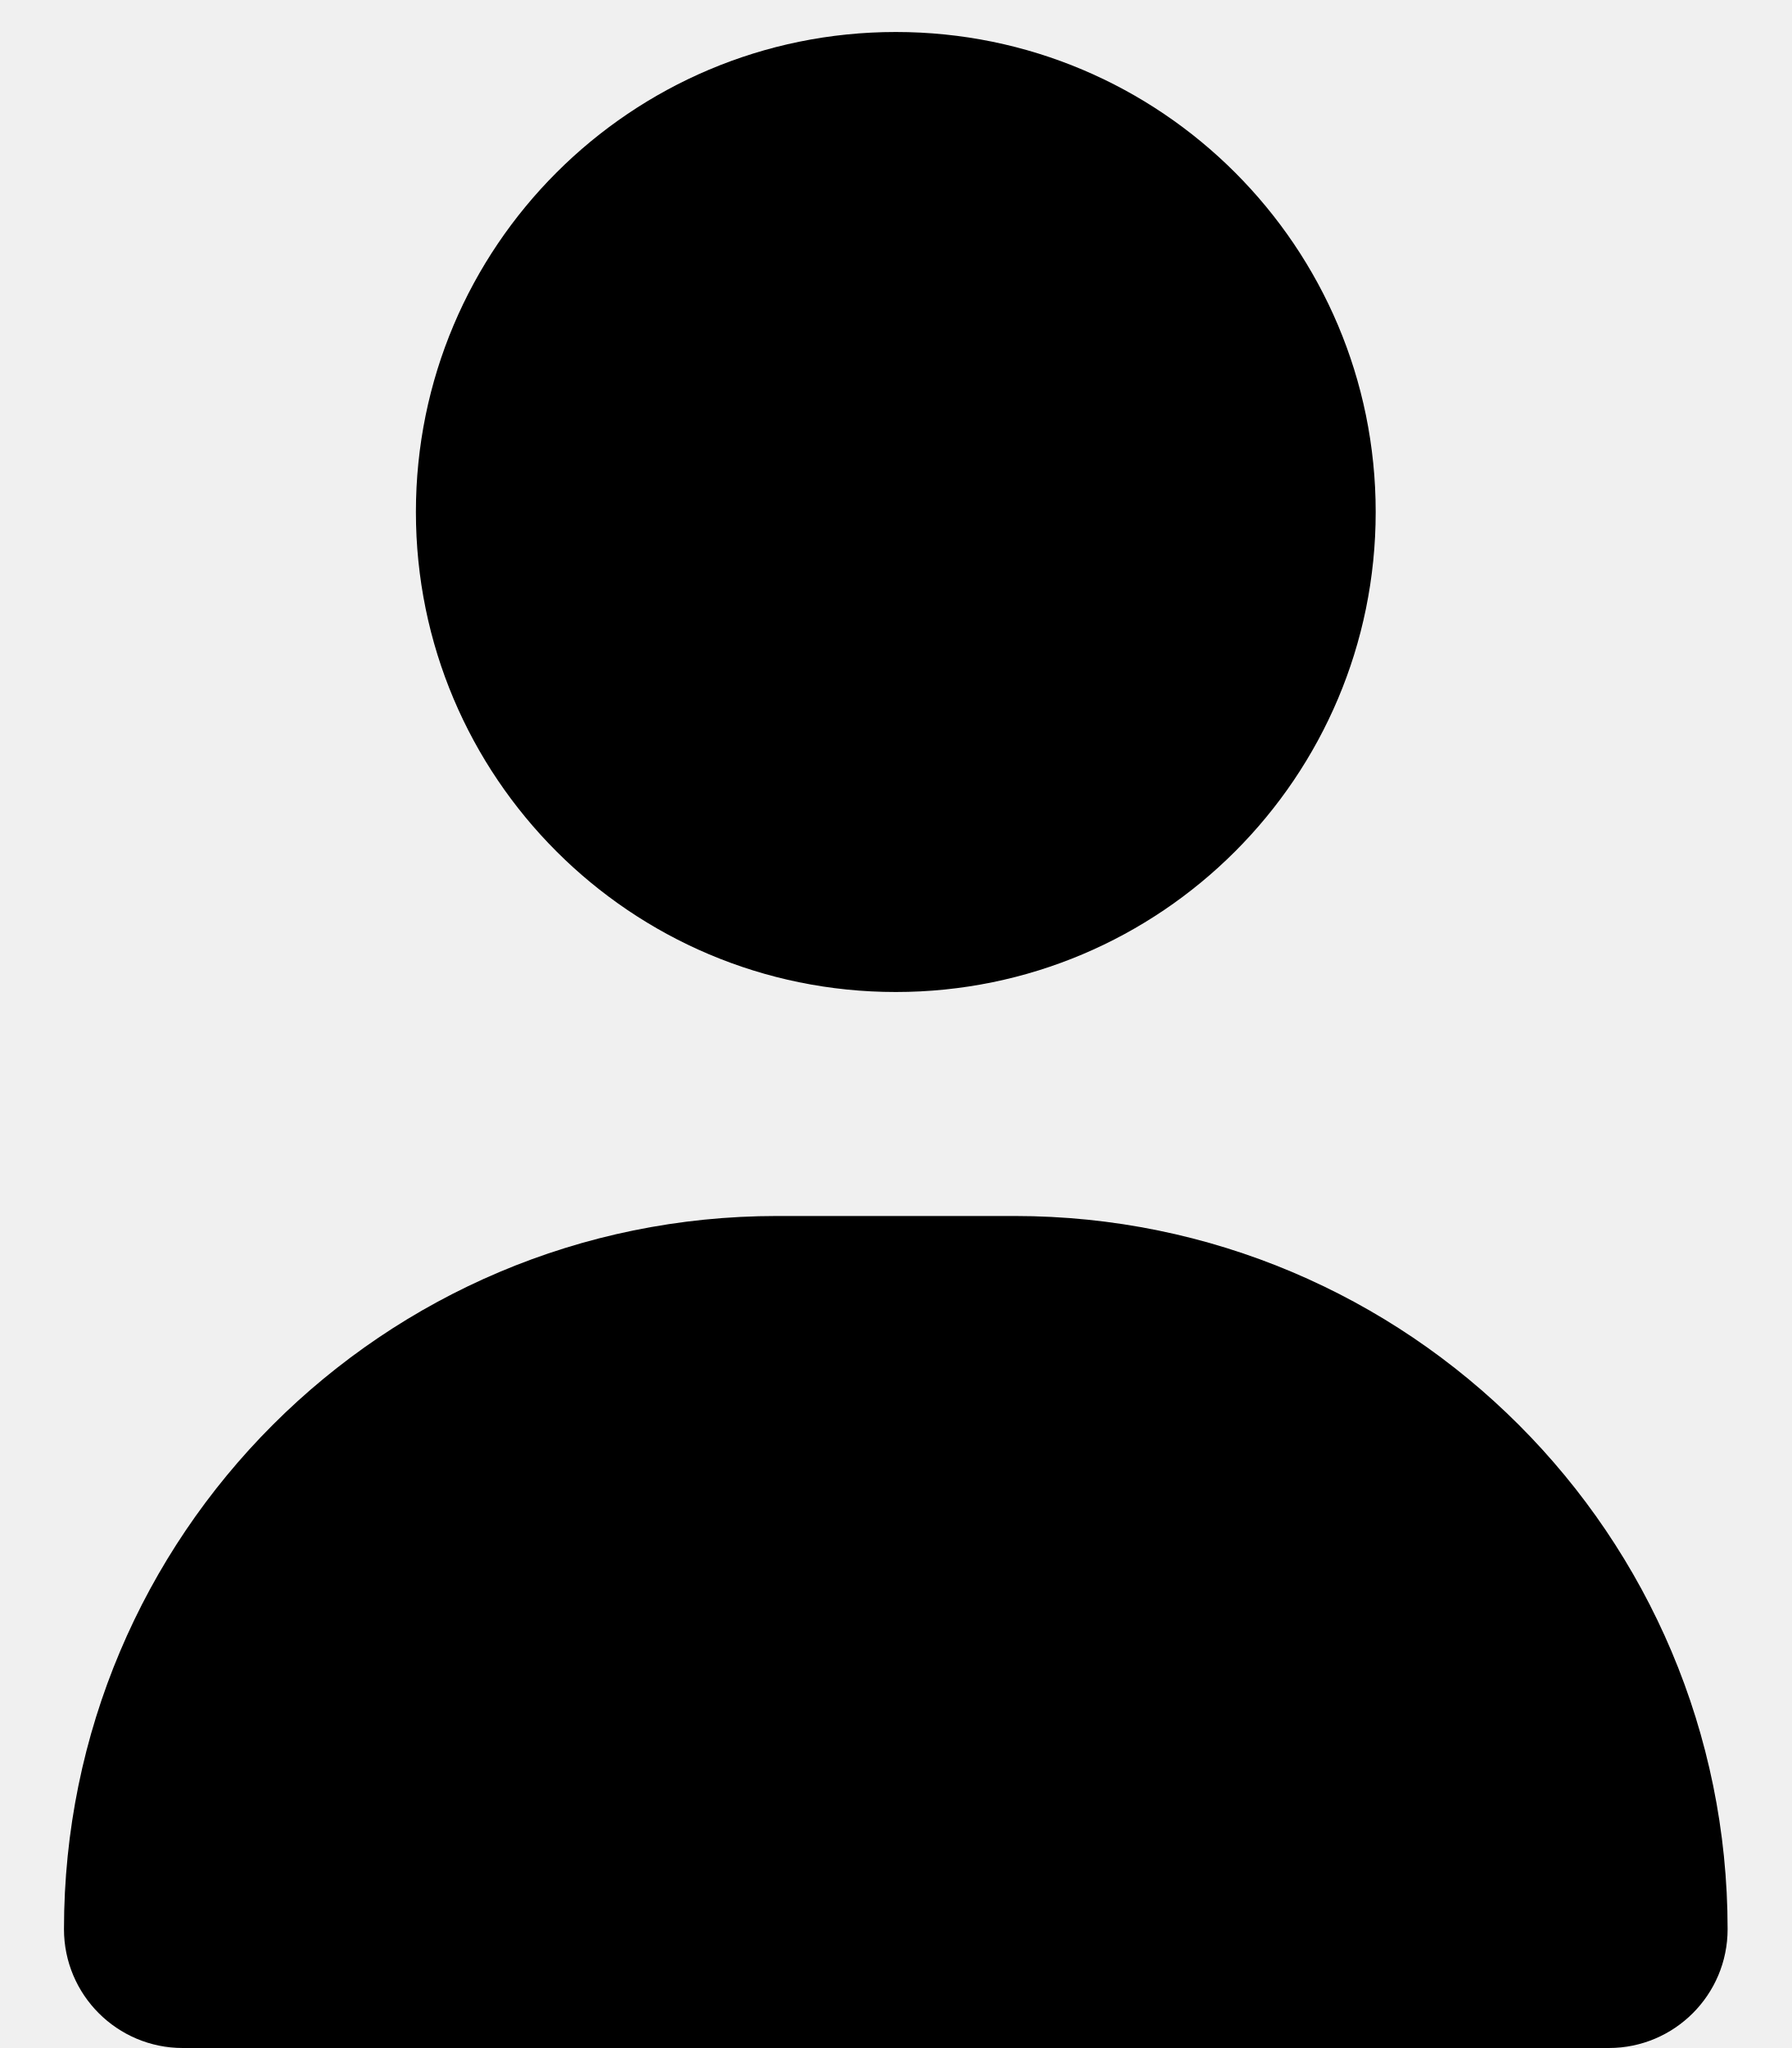
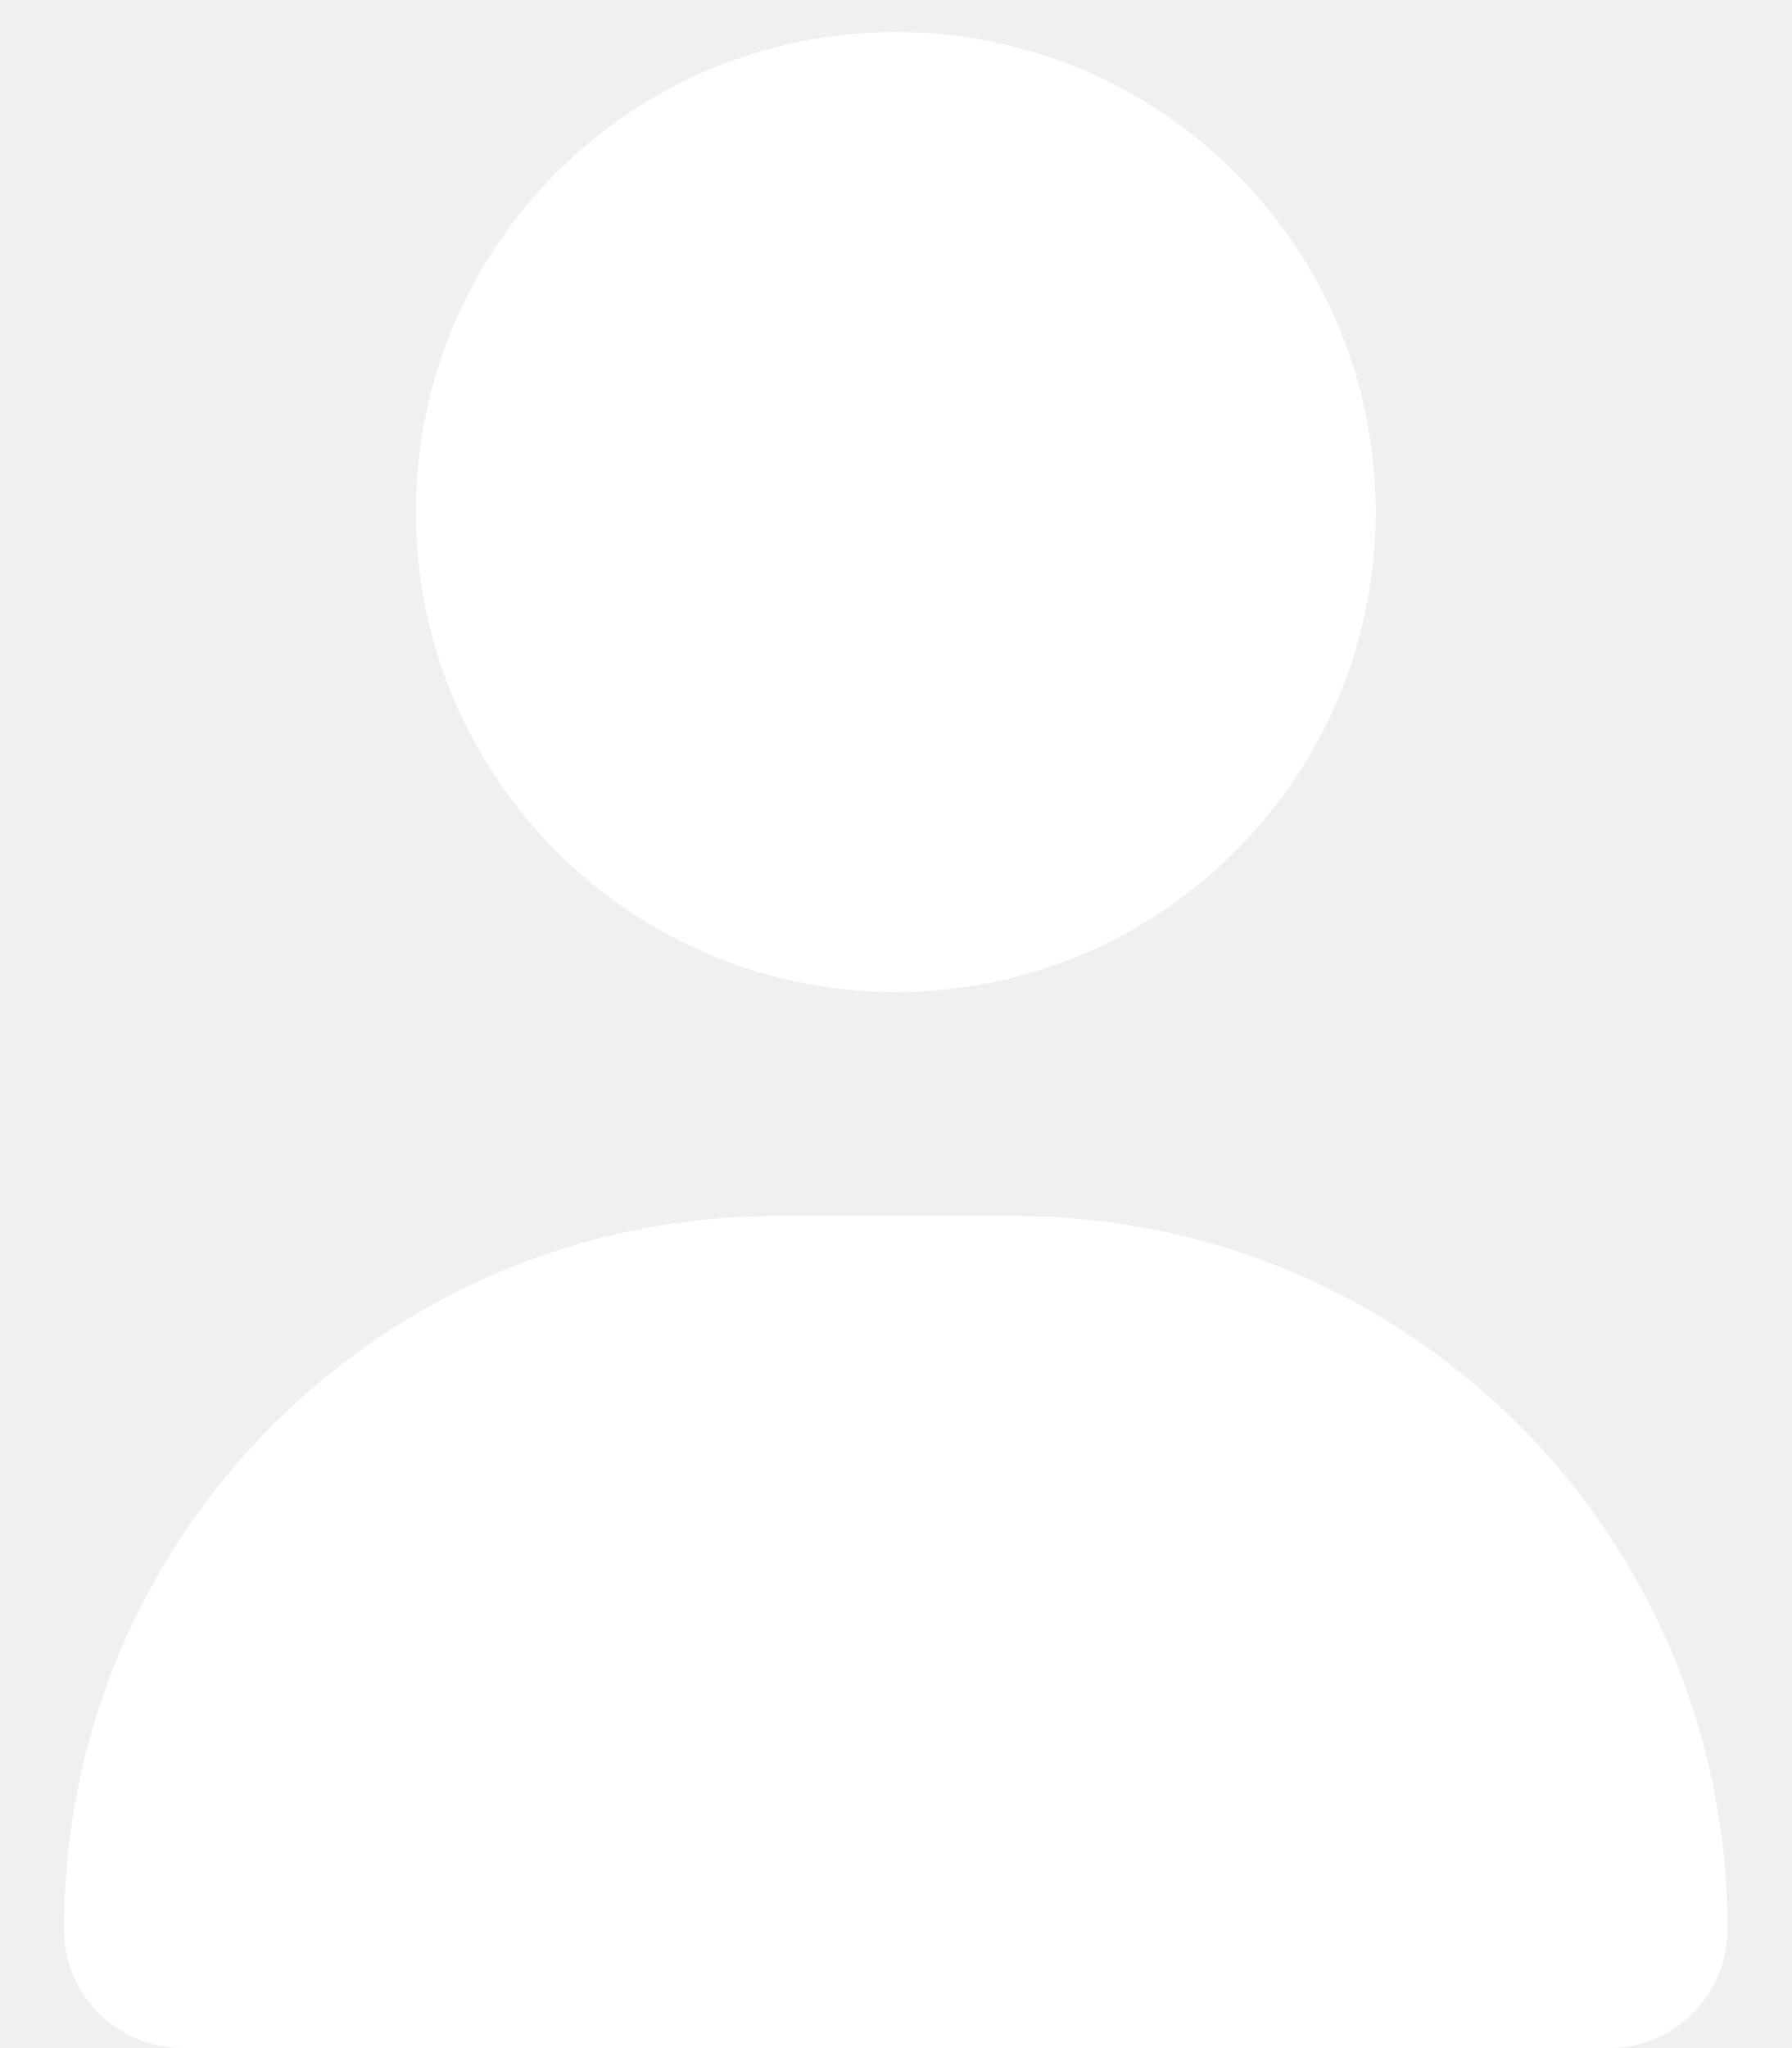
<svg xmlns="http://www.w3.org/2000/svg" viewBox="0 0 448 512">
-   <path d="M224 248a120 120 0 1 0 0-240 120 120 0 1 0 0 240zm-29.7 56C95.8 304 16 383.8 16 482.3 16 498.7 29.3 512 45.7 512l356.6 0c16.4 0 29.7-13.3 29.7-29.7 0-98.5-79.8-178.3-178.3-178.3l-59.4 0z" />
+   <path fill="#ffffff" d="M224 248a120 120 0 1 0 0-240 120 120 0 1 0 0 240zm-29.7 56C95.8 304 16 383.8 16 482.3 16 498.7 29.3 512 45.7 512l356.6 0c16.4 0 29.7-13.3 29.7-29.7 0-98.5-79.8-178.3-178.3-178.3l-59.4 0z" />
</svg>
